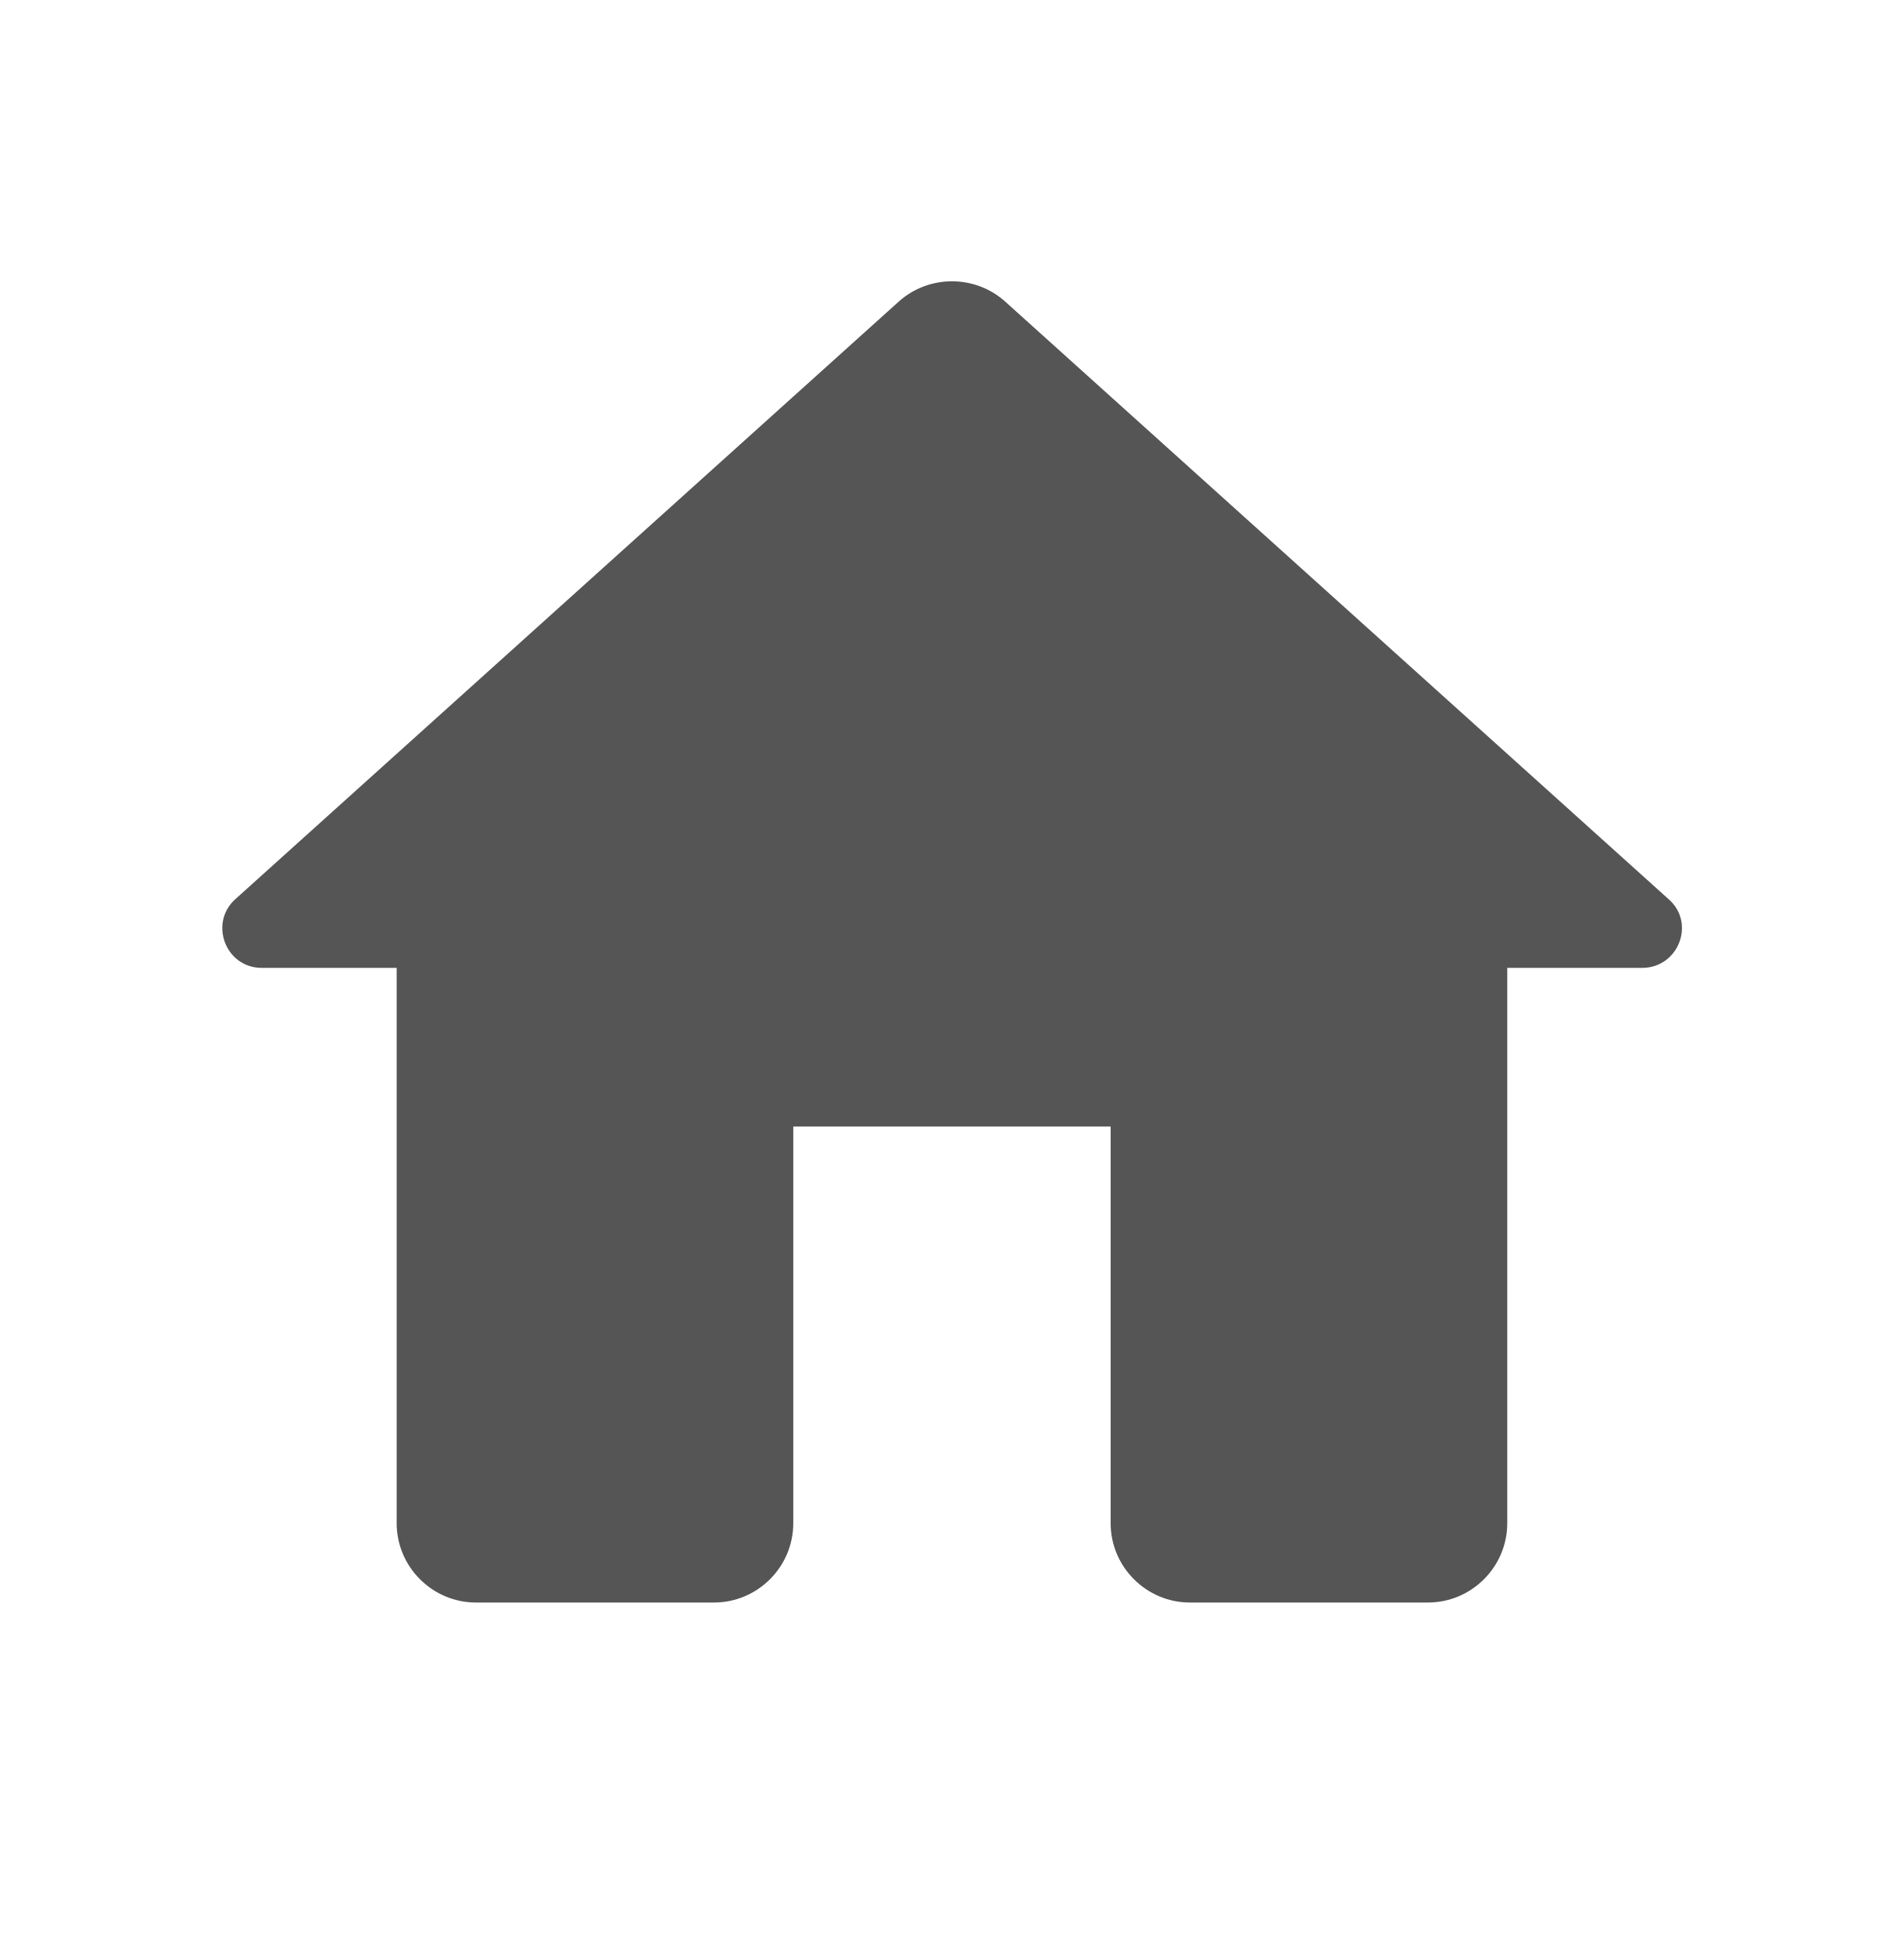
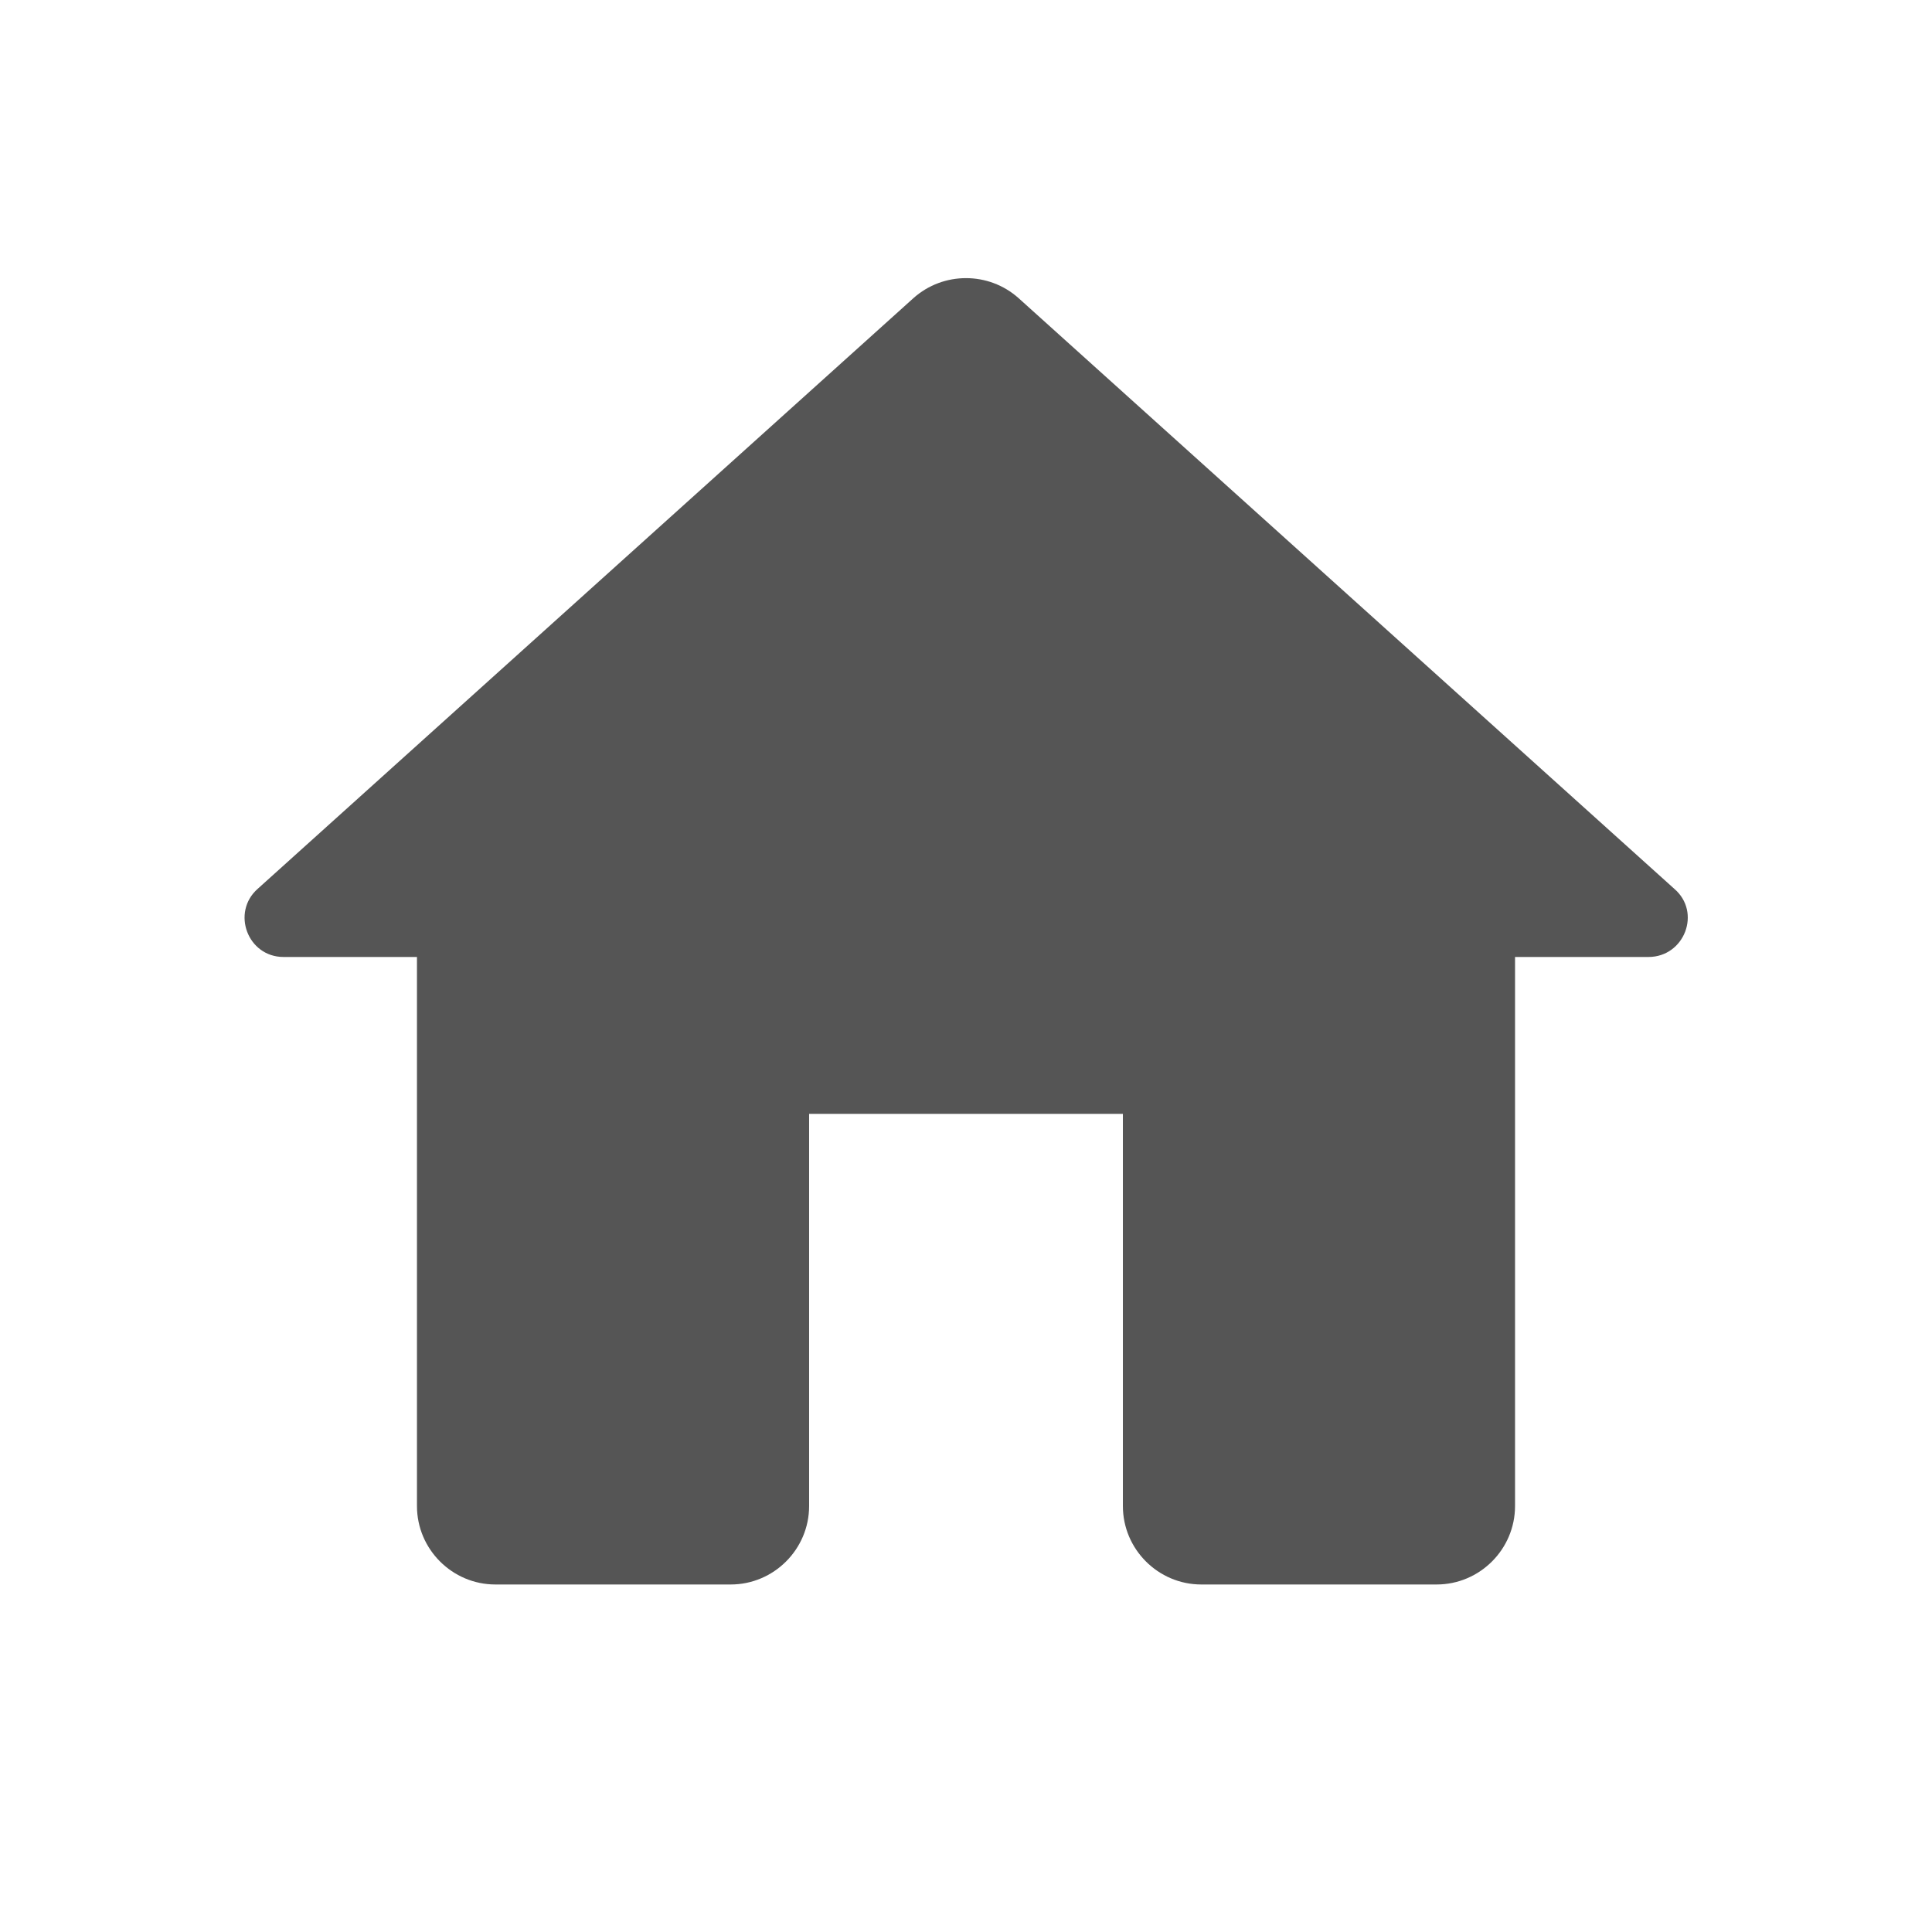
- <svg xmlns="http://www.w3.org/2000/svg" width="38" height="39" viewBox="0 0 38 39" fill="none">
+ <svg xmlns="http://www.w3.org/2000/svg" width="45" height="45" viewBox="0 0 38 39" fill="none">
  <path d="M15.833 30.402V22.485H22.167V30.402C22.167 31.273 22.879 31.985 23.75 31.985H28.5C29.371 31.985 30.083 31.273 30.083 30.402V19.318H32.775C33.503 19.318 33.852 18.416 33.297 17.941L20.061 6.018C19.459 5.48 18.541 5.48 17.939 6.018L4.703 17.941C4.164 18.416 4.497 19.318 5.225 19.318H7.917V30.402C7.917 31.273 8.629 31.985 9.5 31.985H14.25C15.121 31.985 15.833 31.273 15.833 30.402Z" fill="#555555" />
</svg>
